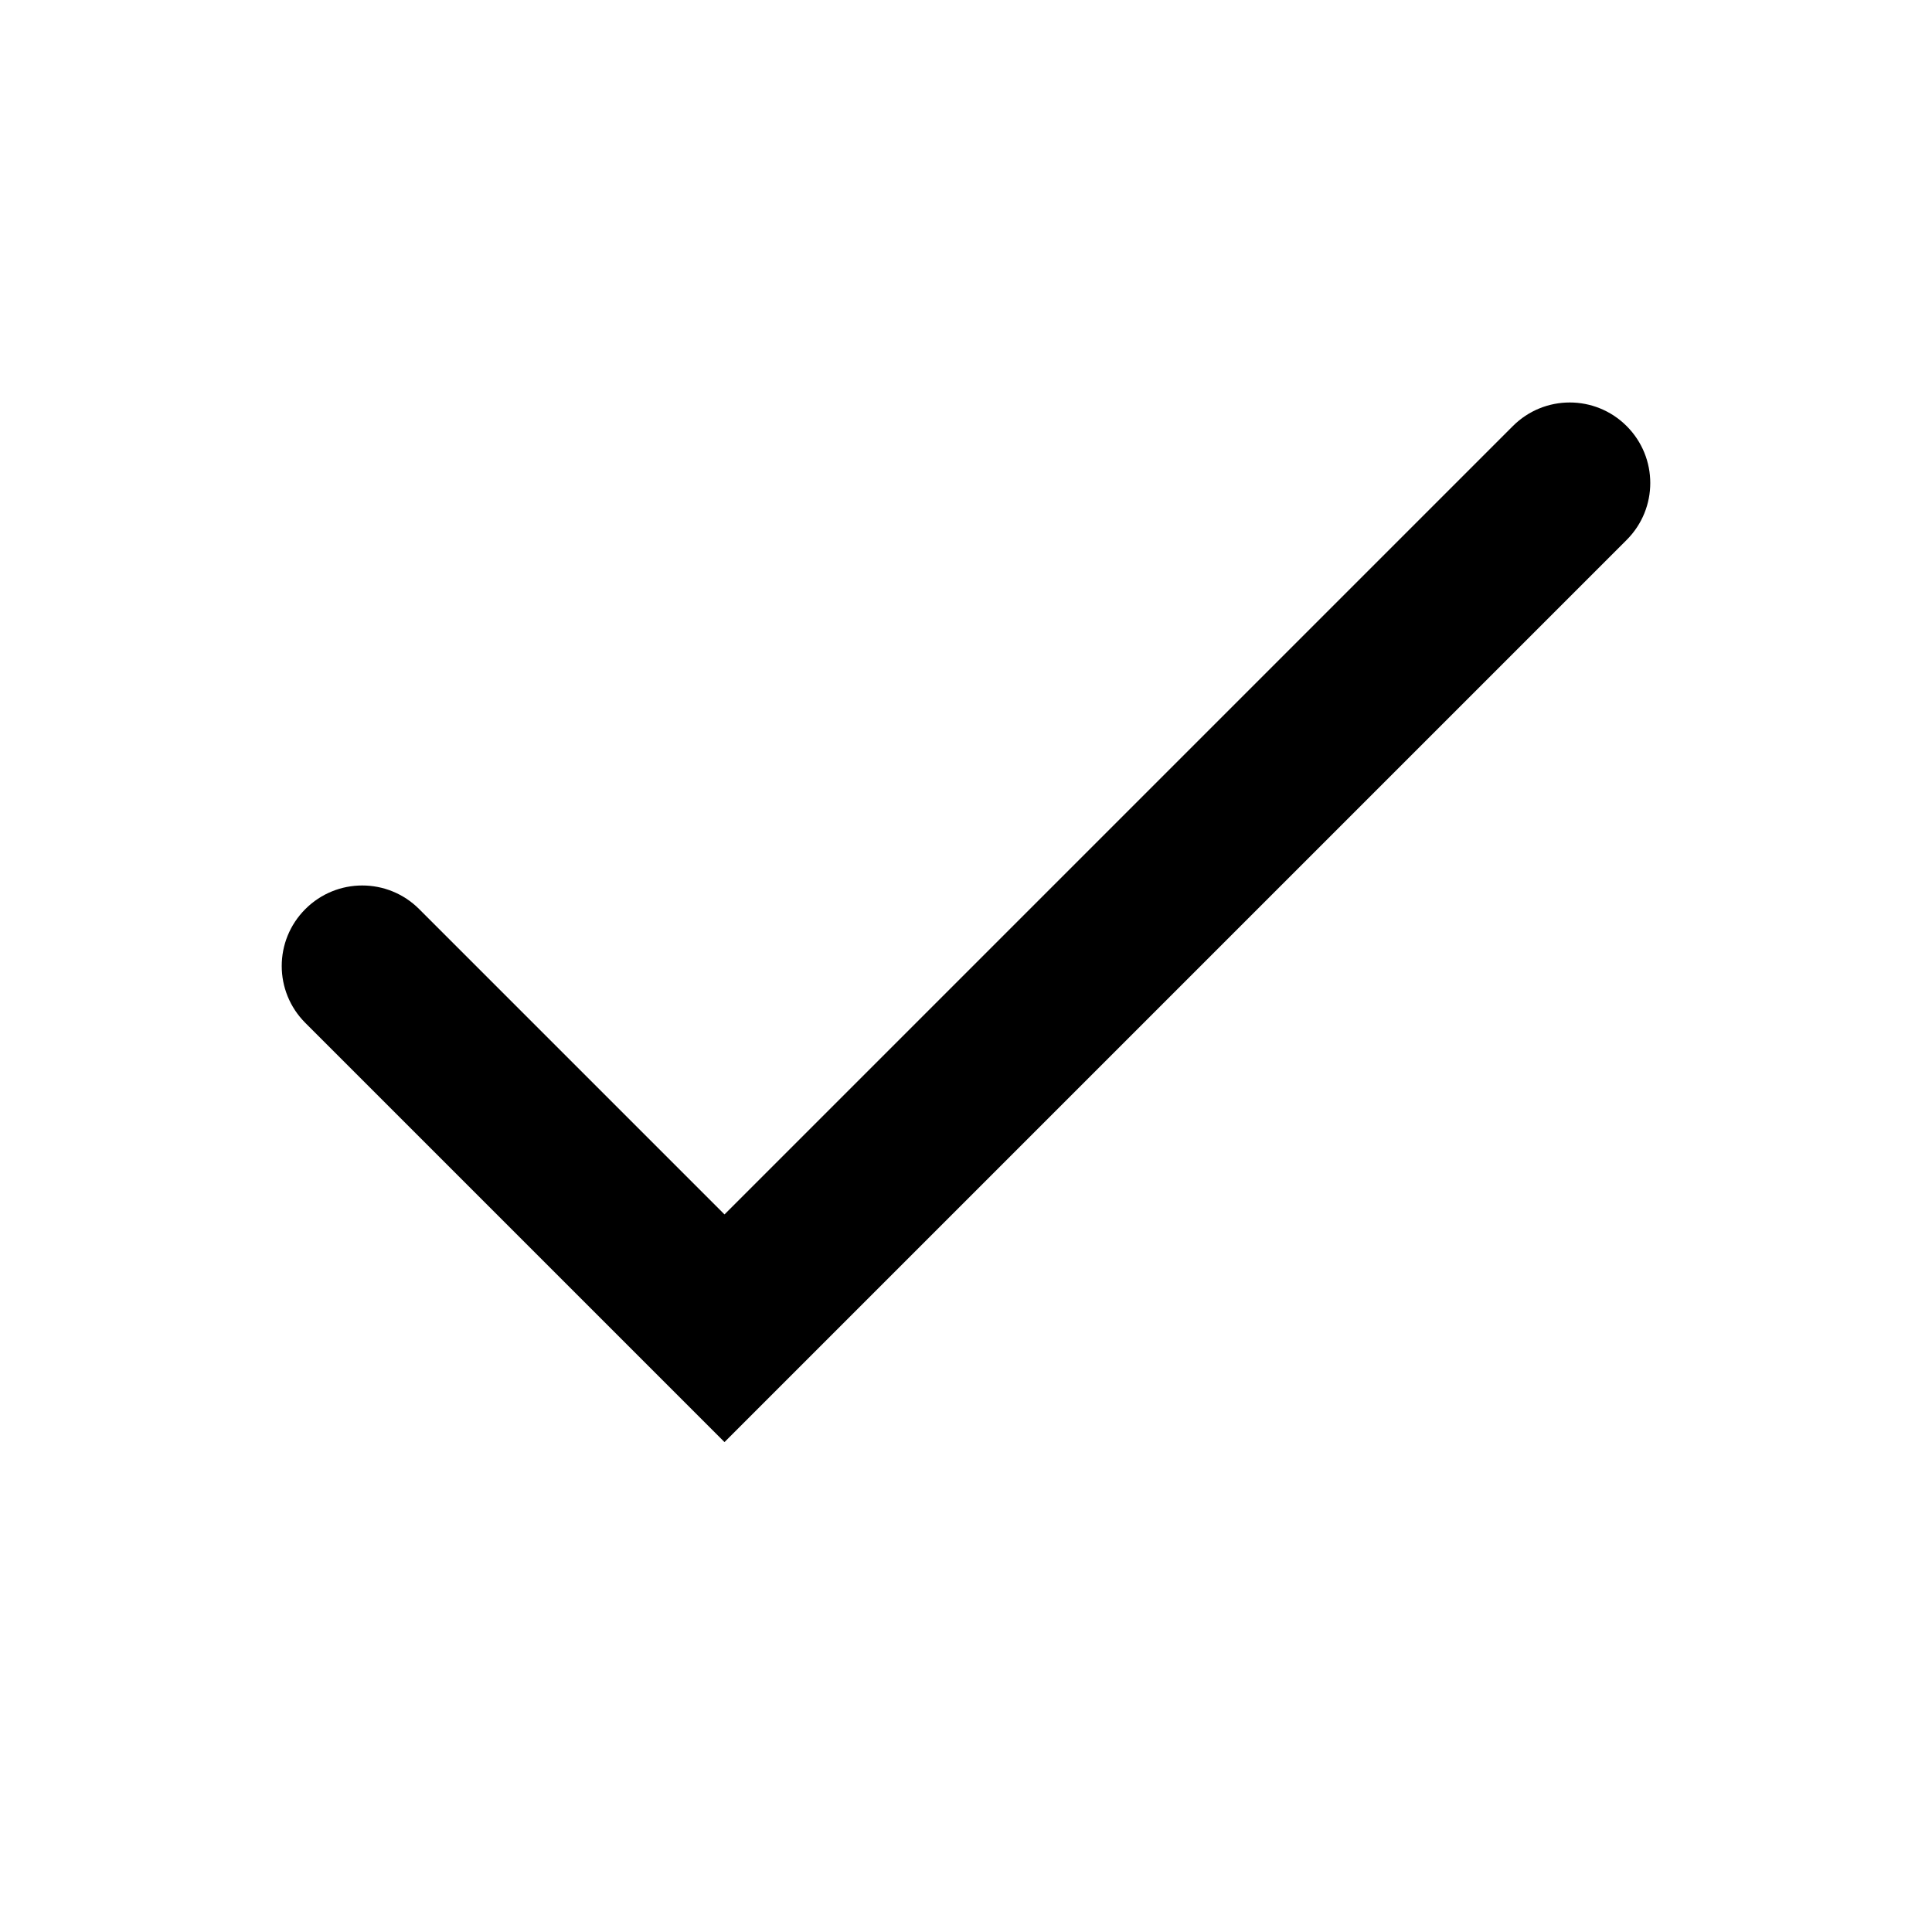
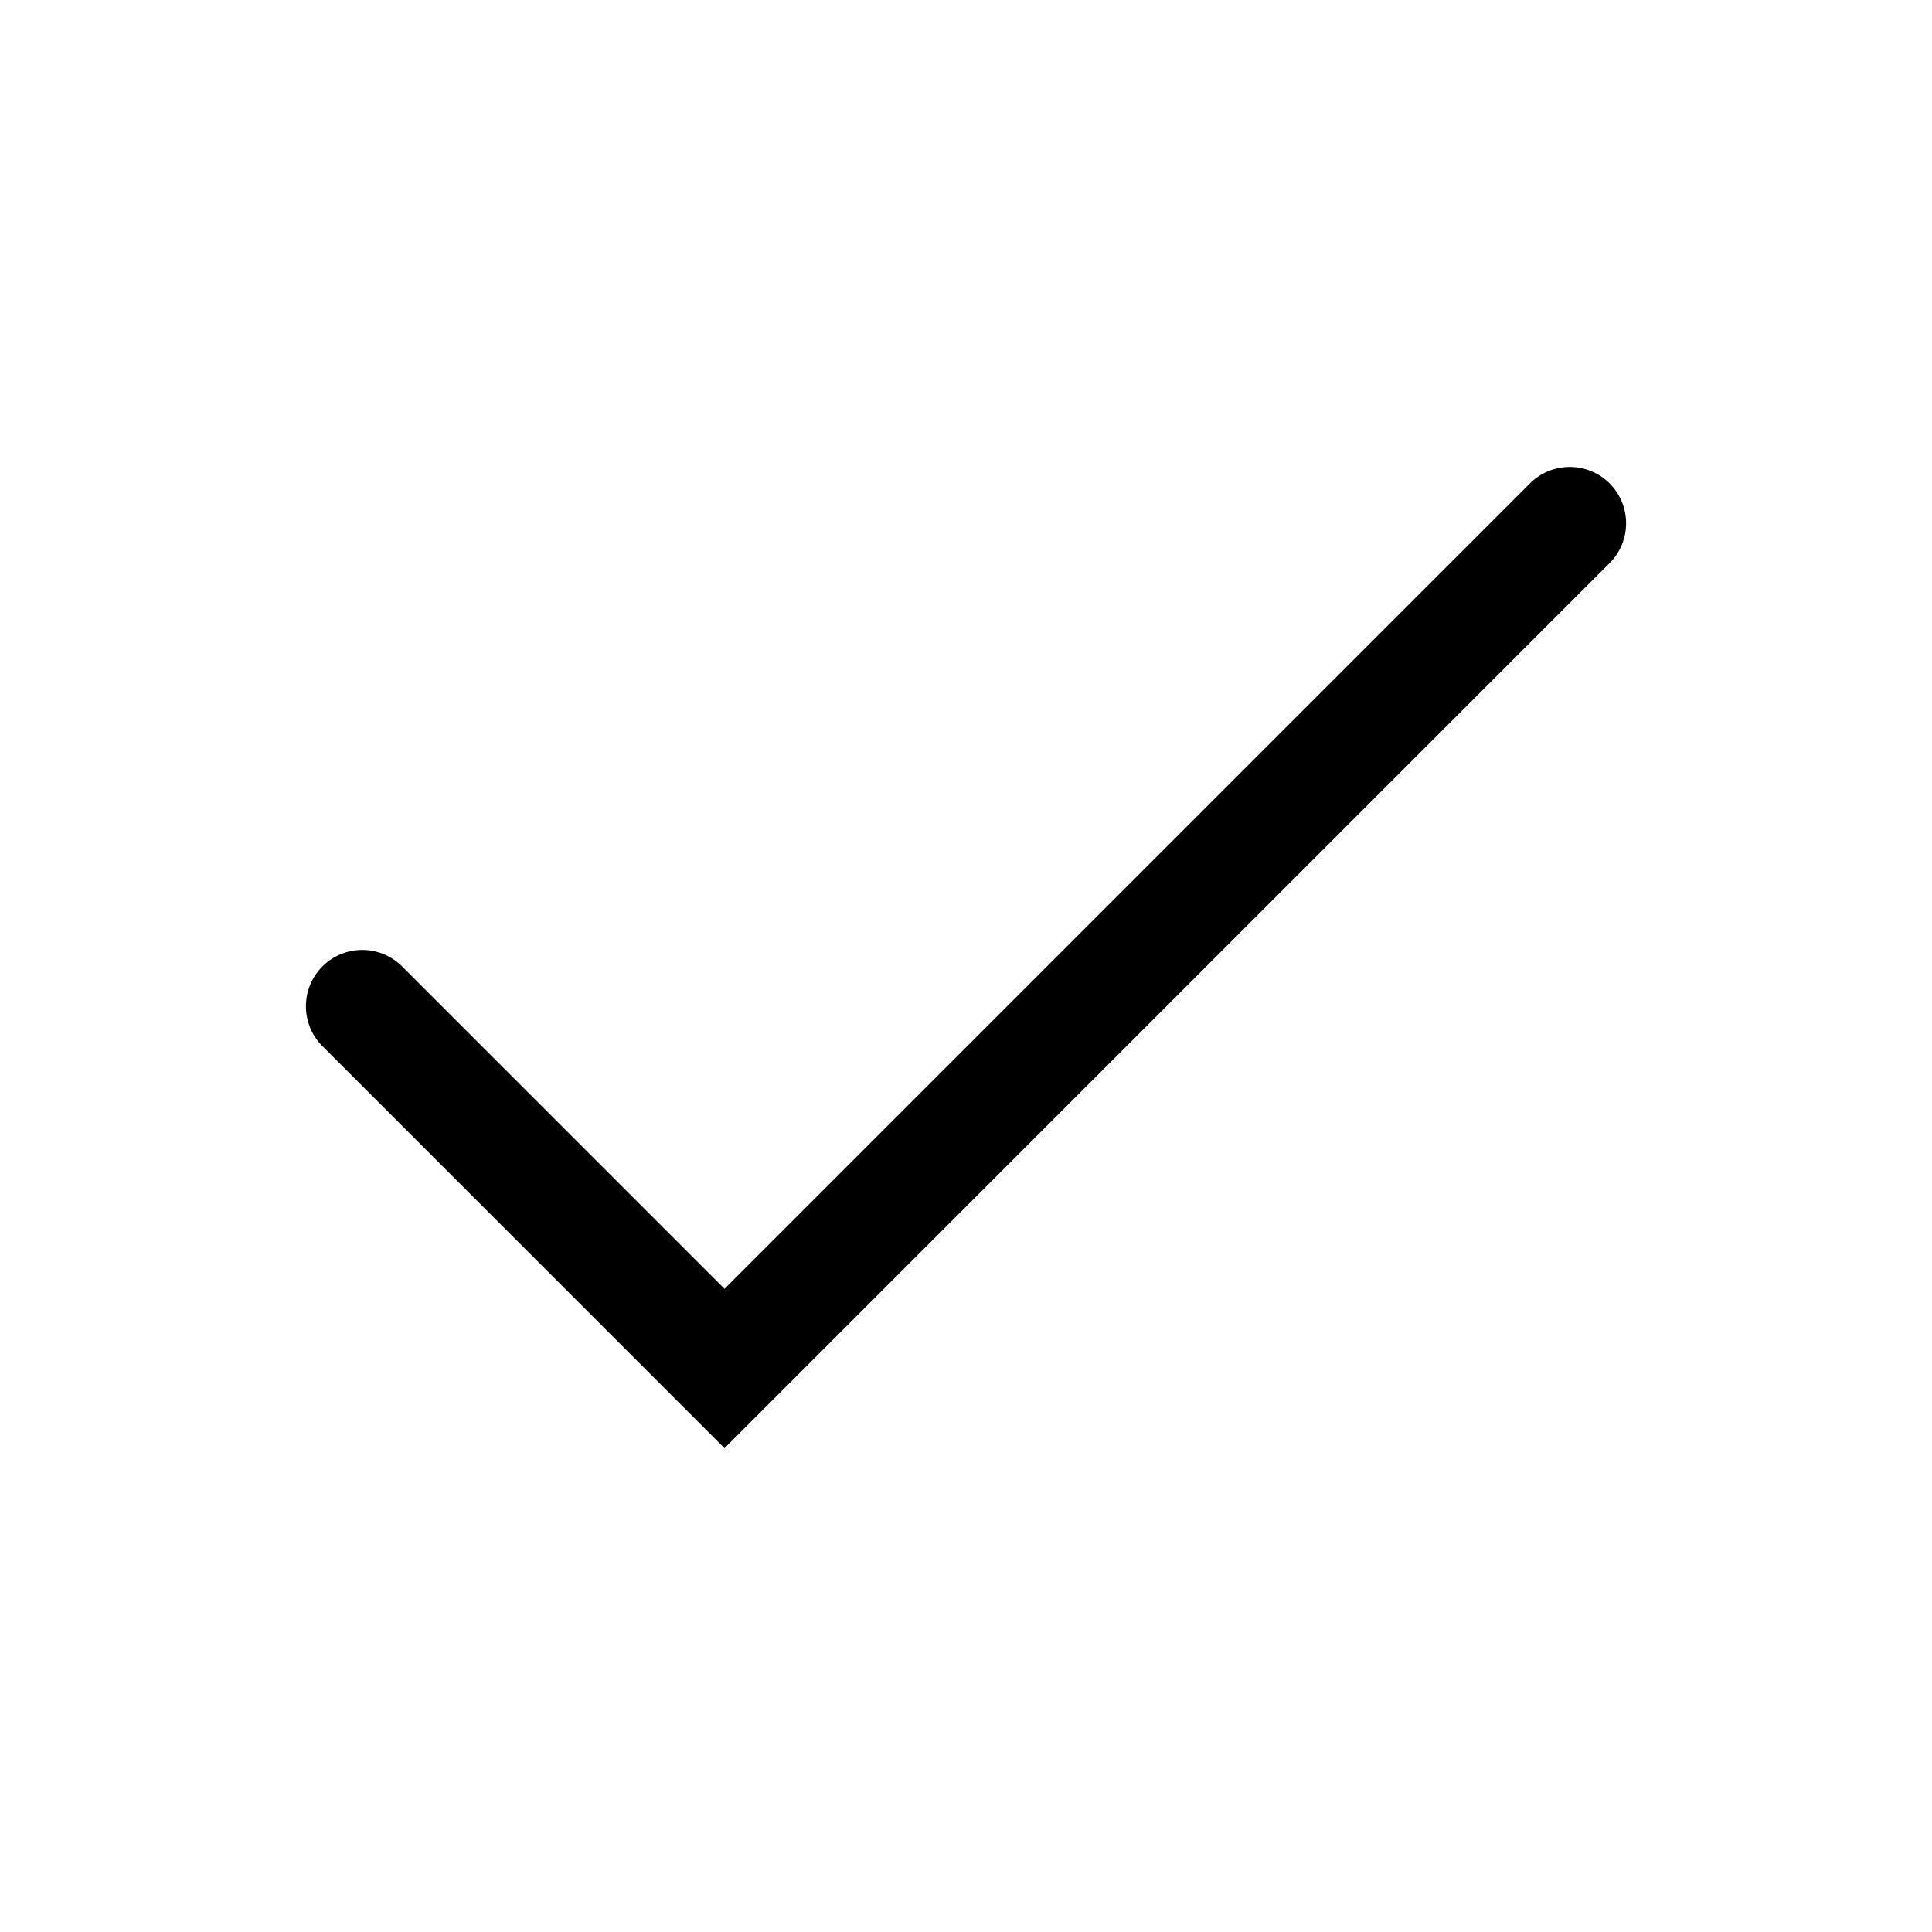
<svg xmlns="http://www.w3.org/2000/svg" viewBox="0 0 24 24" width="24" height="24">
-   <path fill="#000000" d="M3.793 12.707 L9 17.914 L20.207 6.707 C20.598 6.316 20.598 5.684 20.207 5.293 C19.816 4.902 19.184 4.902 18.793 5.293 L9 15.086 L5.207 11.293 C4.816 10.902 4.184 10.902 3.793 11.293 C3.402 11.684 3.402 12.316 3.793 12.707 Z" />
+   <path fill="#000000" d="M4.995 12.005 L9 16.01 L19.005 6.005 C19.278 5.732 19.722 5.732 19.995 6.005 C20.268 6.278 20.268 6.722 19.995 6.995 L9 17.99 L4.005 12.995 C3.732 12.722 3.732 12.278 4.005 12.005 C4.278 11.732 4.722 11.732 4.995 12.005 Z" />
</svg>
